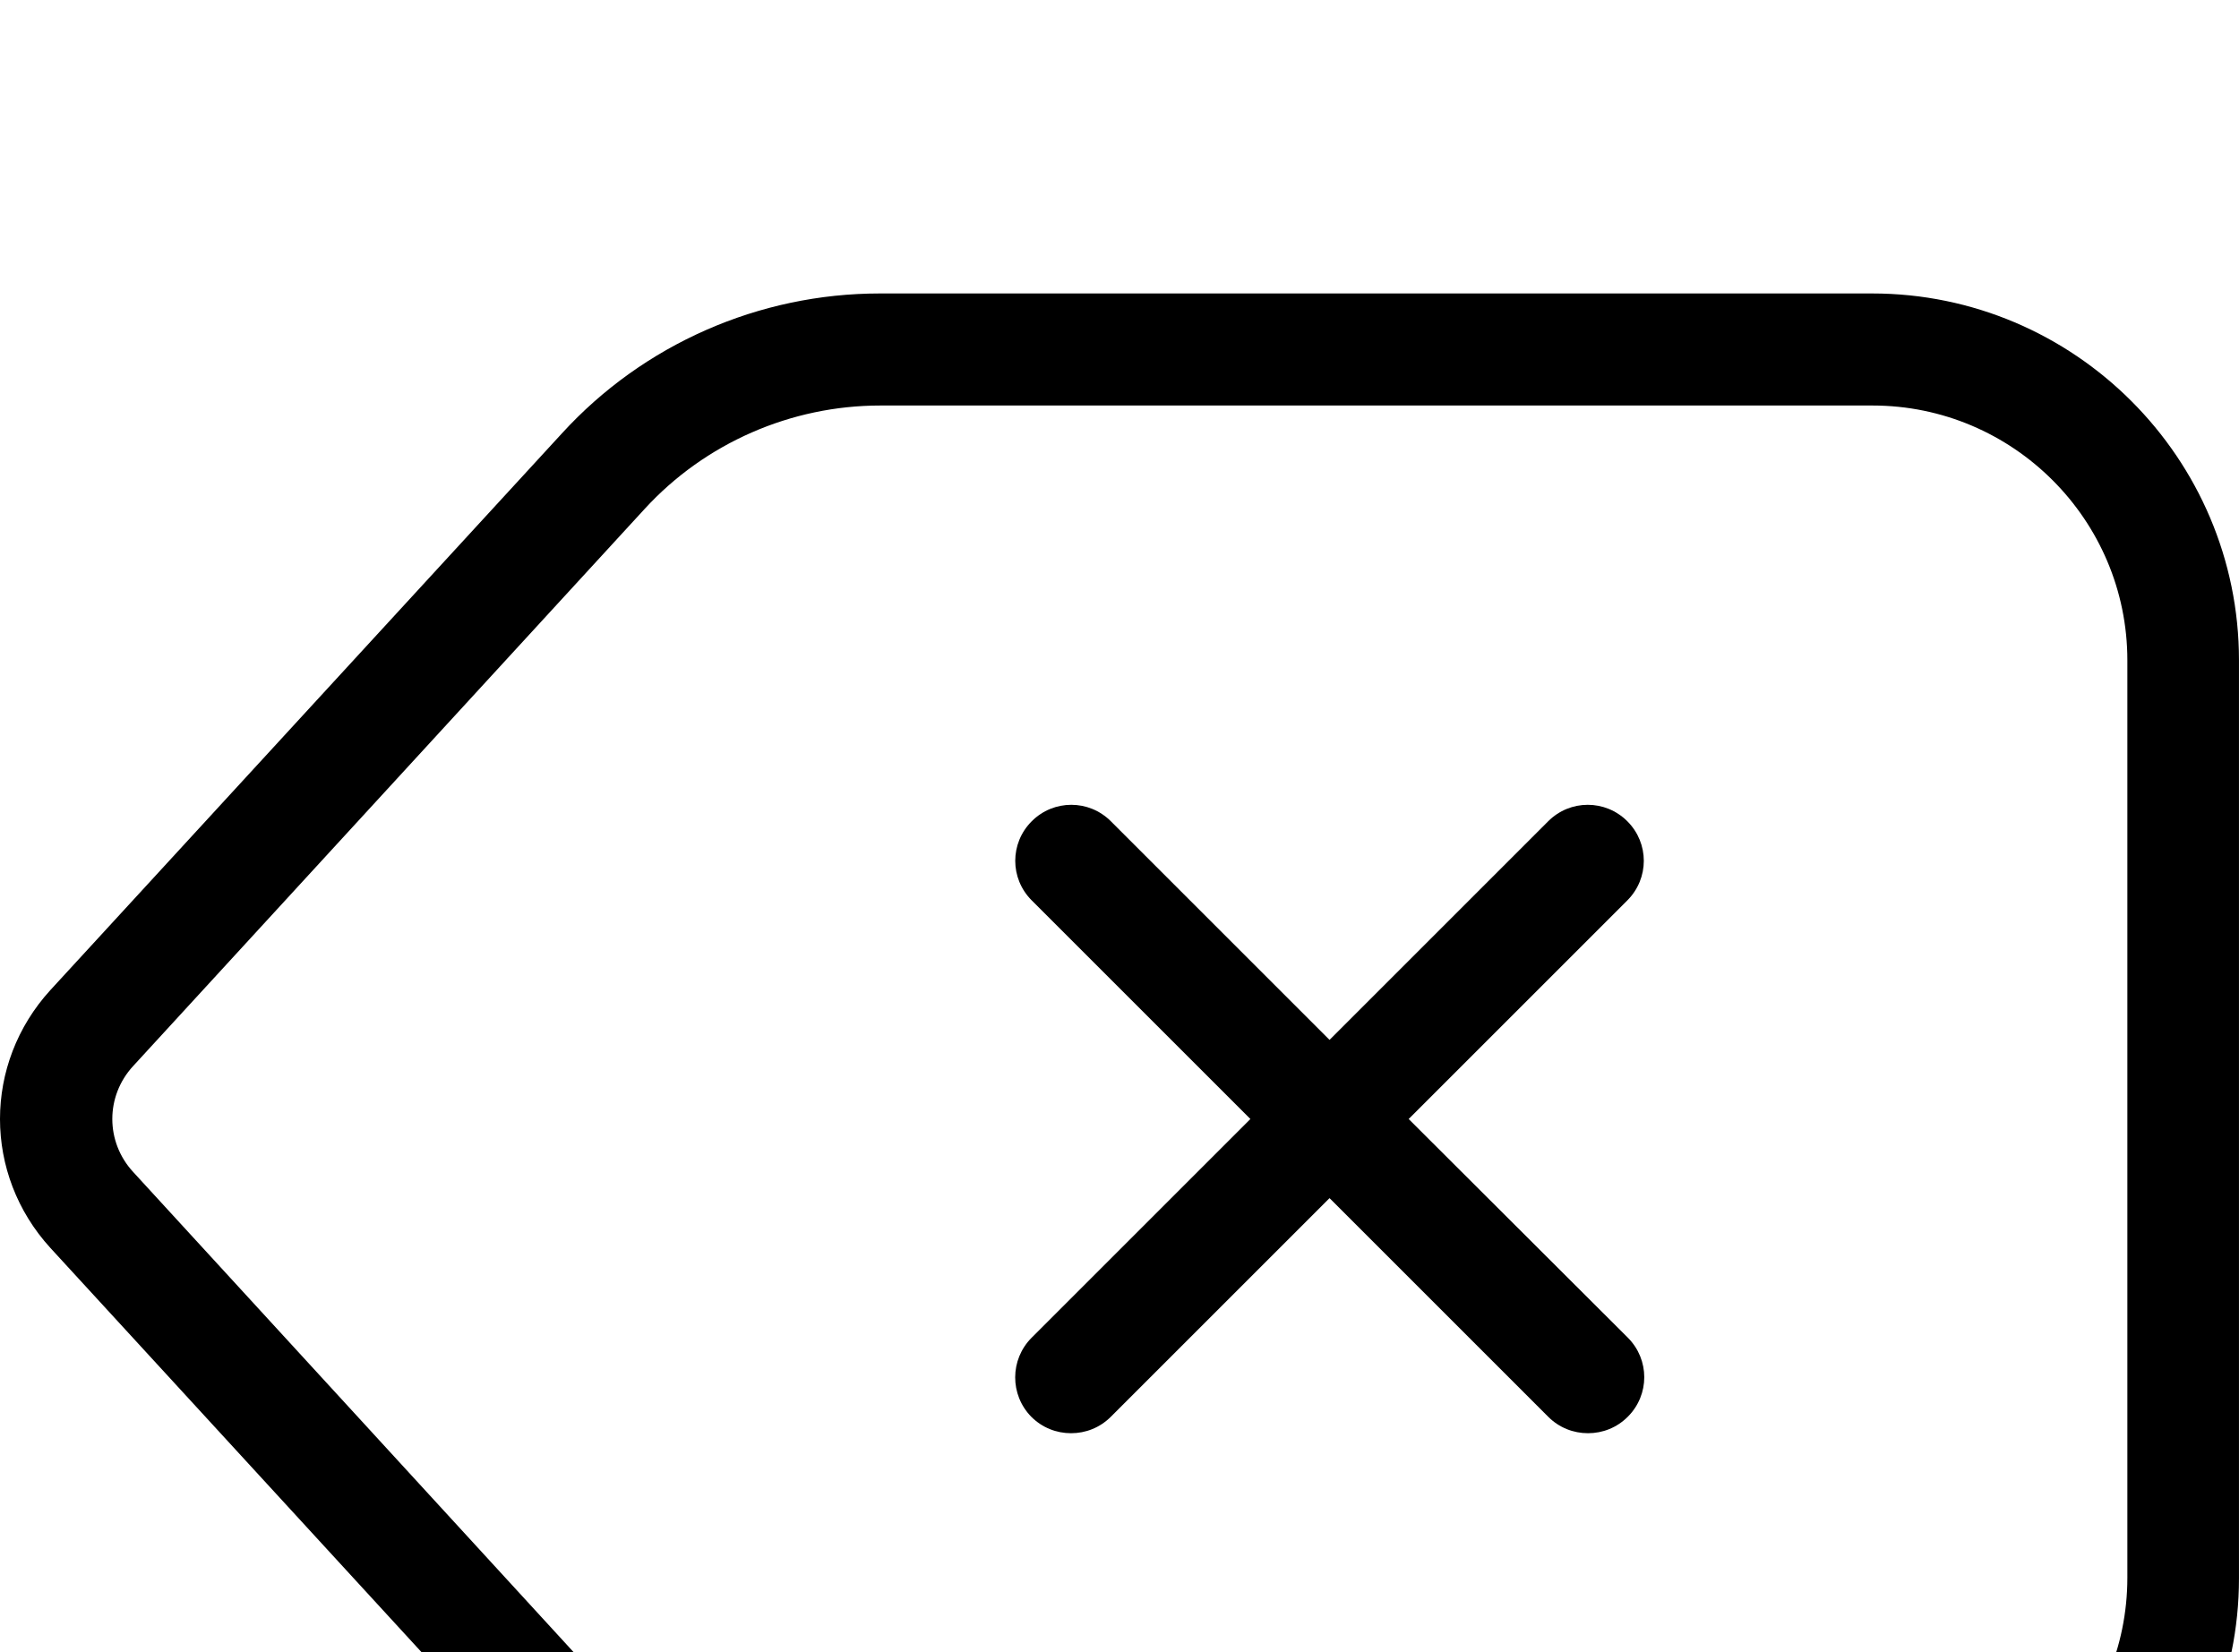
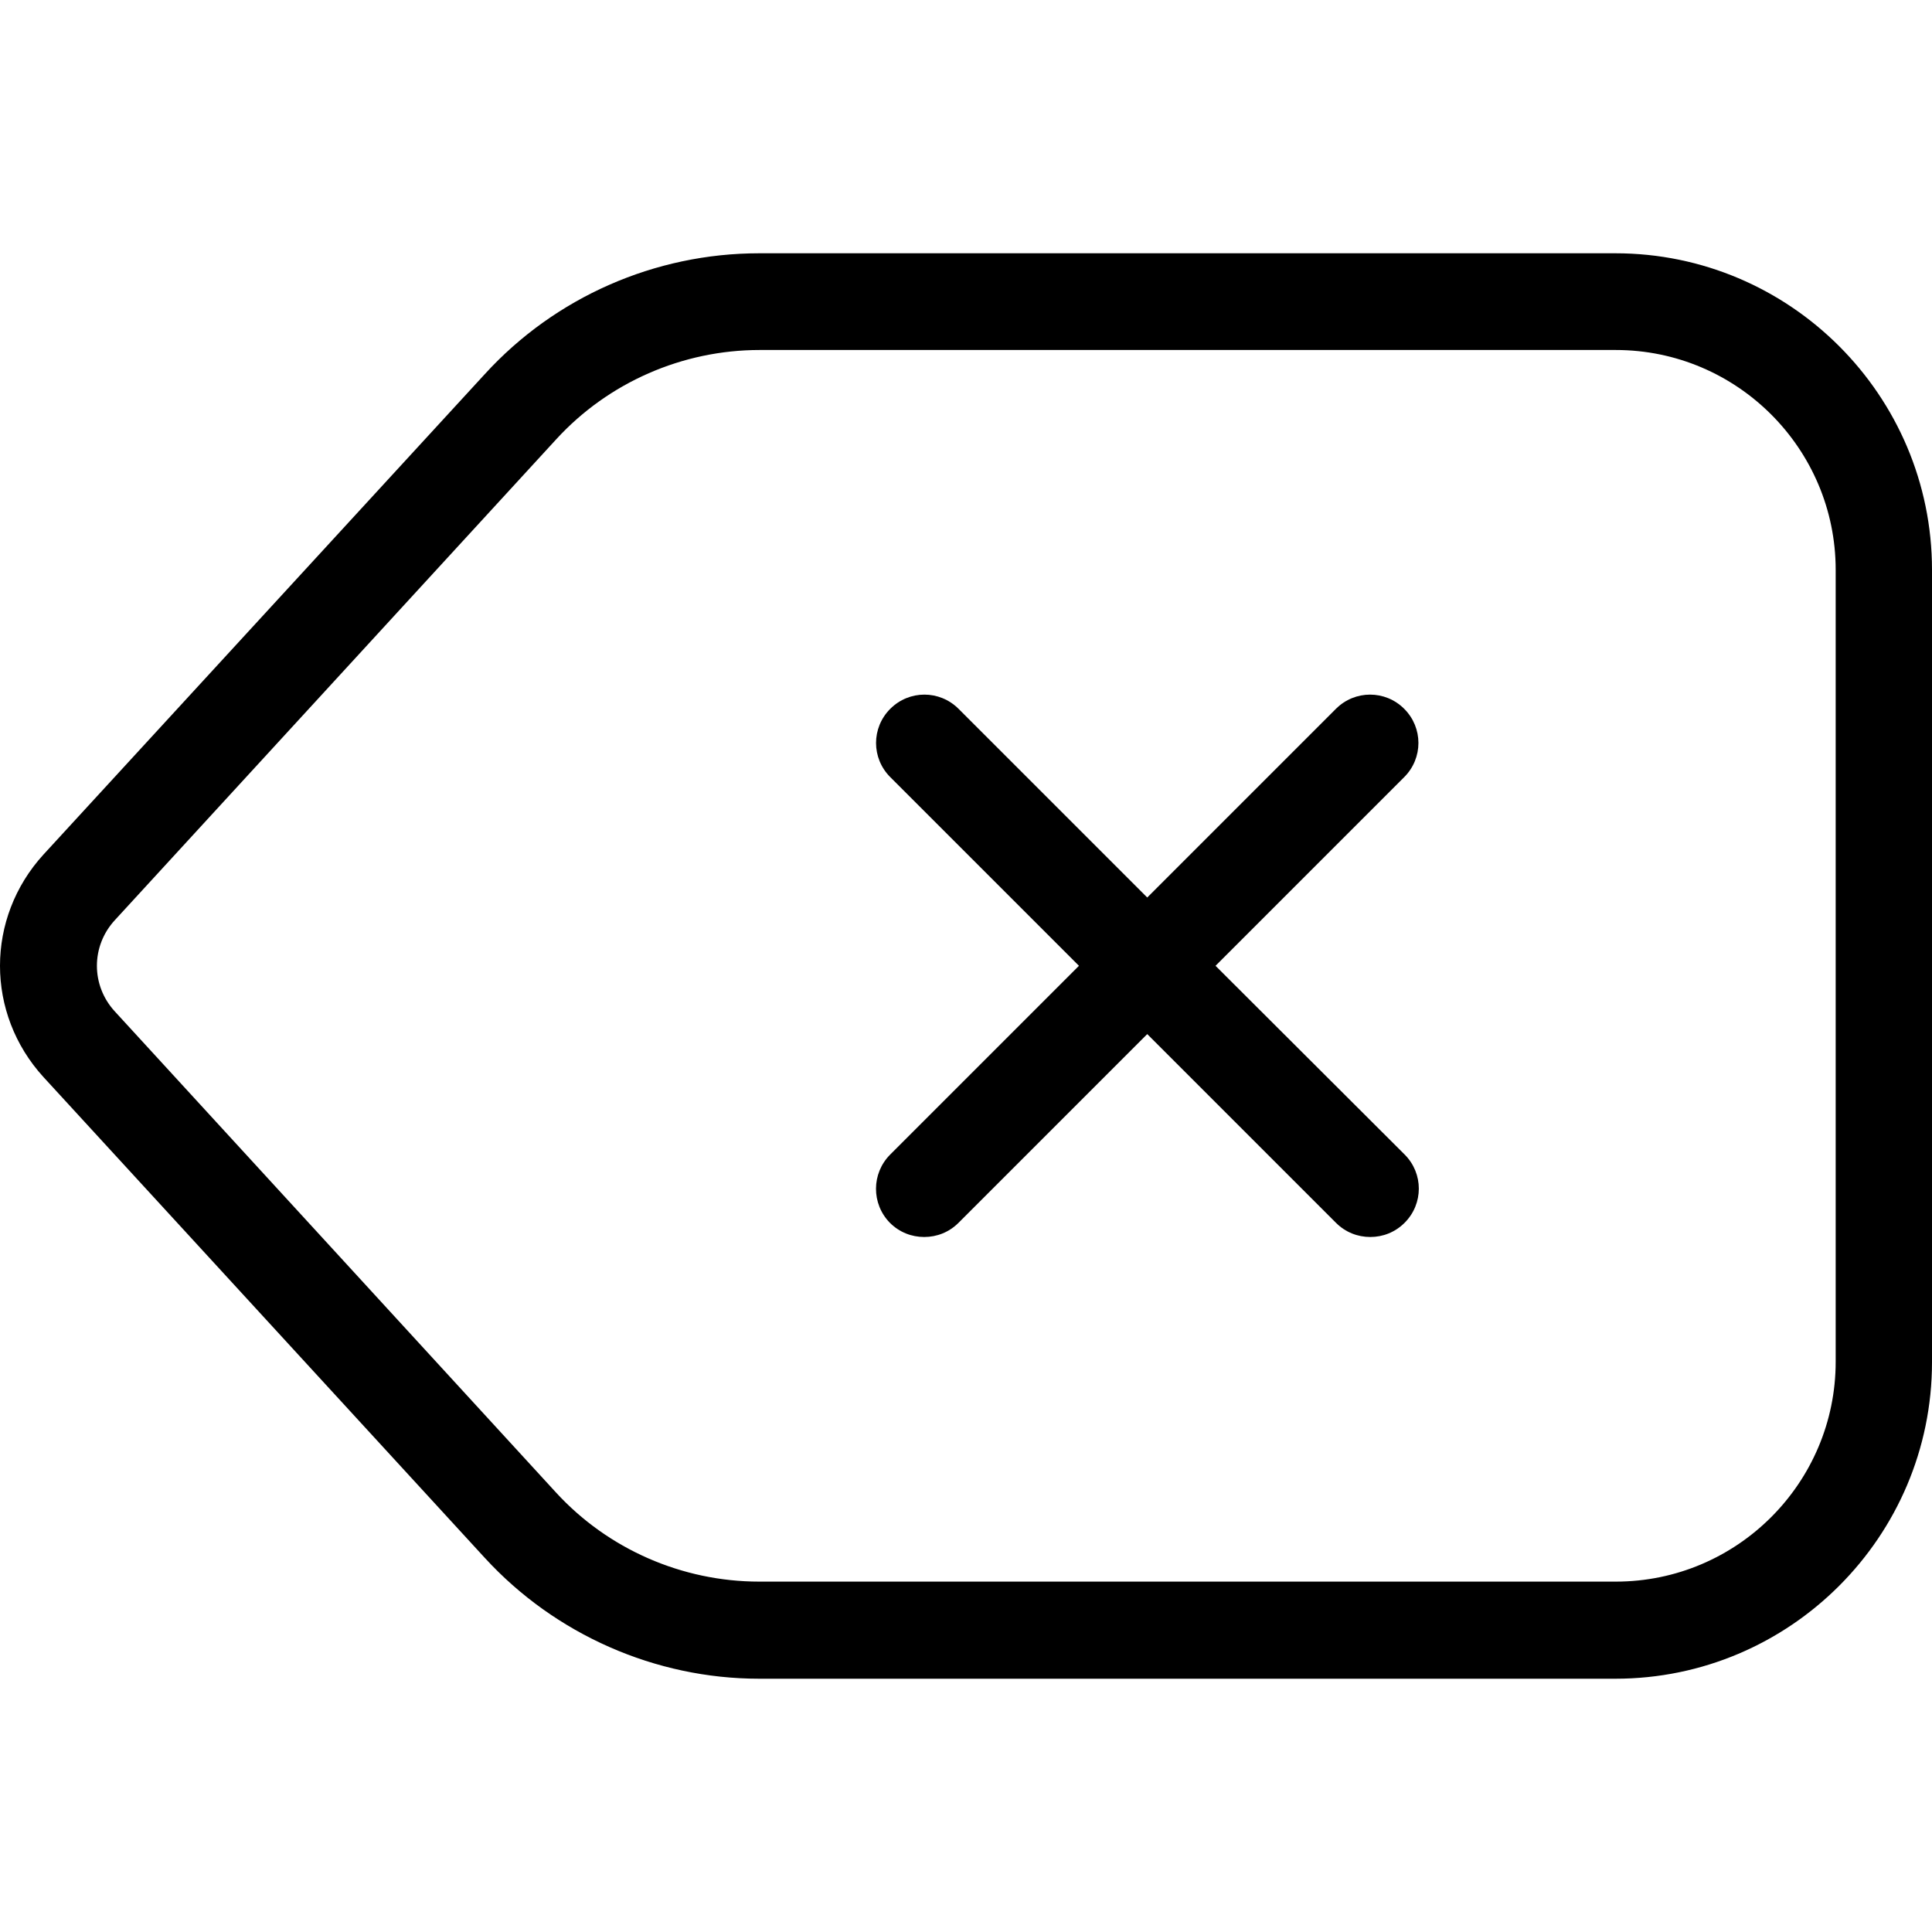
- <svg xmlns="http://www.w3.org/2000/svg" version="1.1" id="Capa_1" x="0px" y="0px" viewbox="0 0 489.425 489.425" style="enable-background:new 0 0 489.425 489.425;" xml:space="preserve">
+ <svg xmlns="http://www.w3.org/2000/svg" version="1.1" id="Capa_1" x="0px" y="0px" viewBox="0 0 489.425 489.425" style="enable-background:new 0 0 489.425 489.425;" xml:space="preserve">
  <g>
    <g>
      <path d="M122.825,394.663c17.8,19.4,43.2,30.6,69.5,30.6h216.9c44.2,0,80.2-36,80.2-80.2v-200.7c0-44.2-36-80.2-80.2-80.2h-216.9       c-26.4,0-51.7,11.1-69.5,30.6l-111.8,121.7c-14.7,16.1-14.7,40.3,0,56.4L122.825,394.663z M29.125,233.063l111.8-121.8       c13.2-14.4,32-22.6,51.5-22.6h216.9c30.7,0,55.7,25,55.7,55.7v200.6c0,30.7-25,55.7-55.7,55.7h-217c-19.5,0-38.3-8.2-51.5-22.6       l-111.7-121.8C23.025,249.663,23.025,239.663,29.125,233.063z" />
      <path d="M225.425,309.763c2.4,2.4,5.5,3.6,8.7,3.6s6.3-1.2,8.7-3.6l47.8-47.8l47.8,47.8c2.4,2.4,5.5,3.6,8.7,3.6s6.3-1.2,8.7-3.6       c4.8-4.8,4.8-12.5,0-17.3l-47.9-47.8l47.8-47.8c4.8-4.8,4.8-12.5,0-17.3s-12.5-4.8-17.3,0l-47.8,47.8l-47.8-47.8       c-4.8-4.8-12.5-4.8-17.3,0s-4.8,12.5,0,17.3l47.8,47.8l-47.8,47.8C220.725,297.263,220.725,304.962,225.425,309.763z" />
    </g>
  </g>
  <g>
</g>
  <g>
</g>
  <g>
</g>
  <g>
</g>
  <g>
</g>
  <g>
</g>
  <g>
</g>
  <g>
</g>
  <g>
</g>
  <g>
</g>
  <g>
</g>
  <g>
</g>
  <g>
</g>
  <g>
</g>
  <g>
</g>
</svg>
